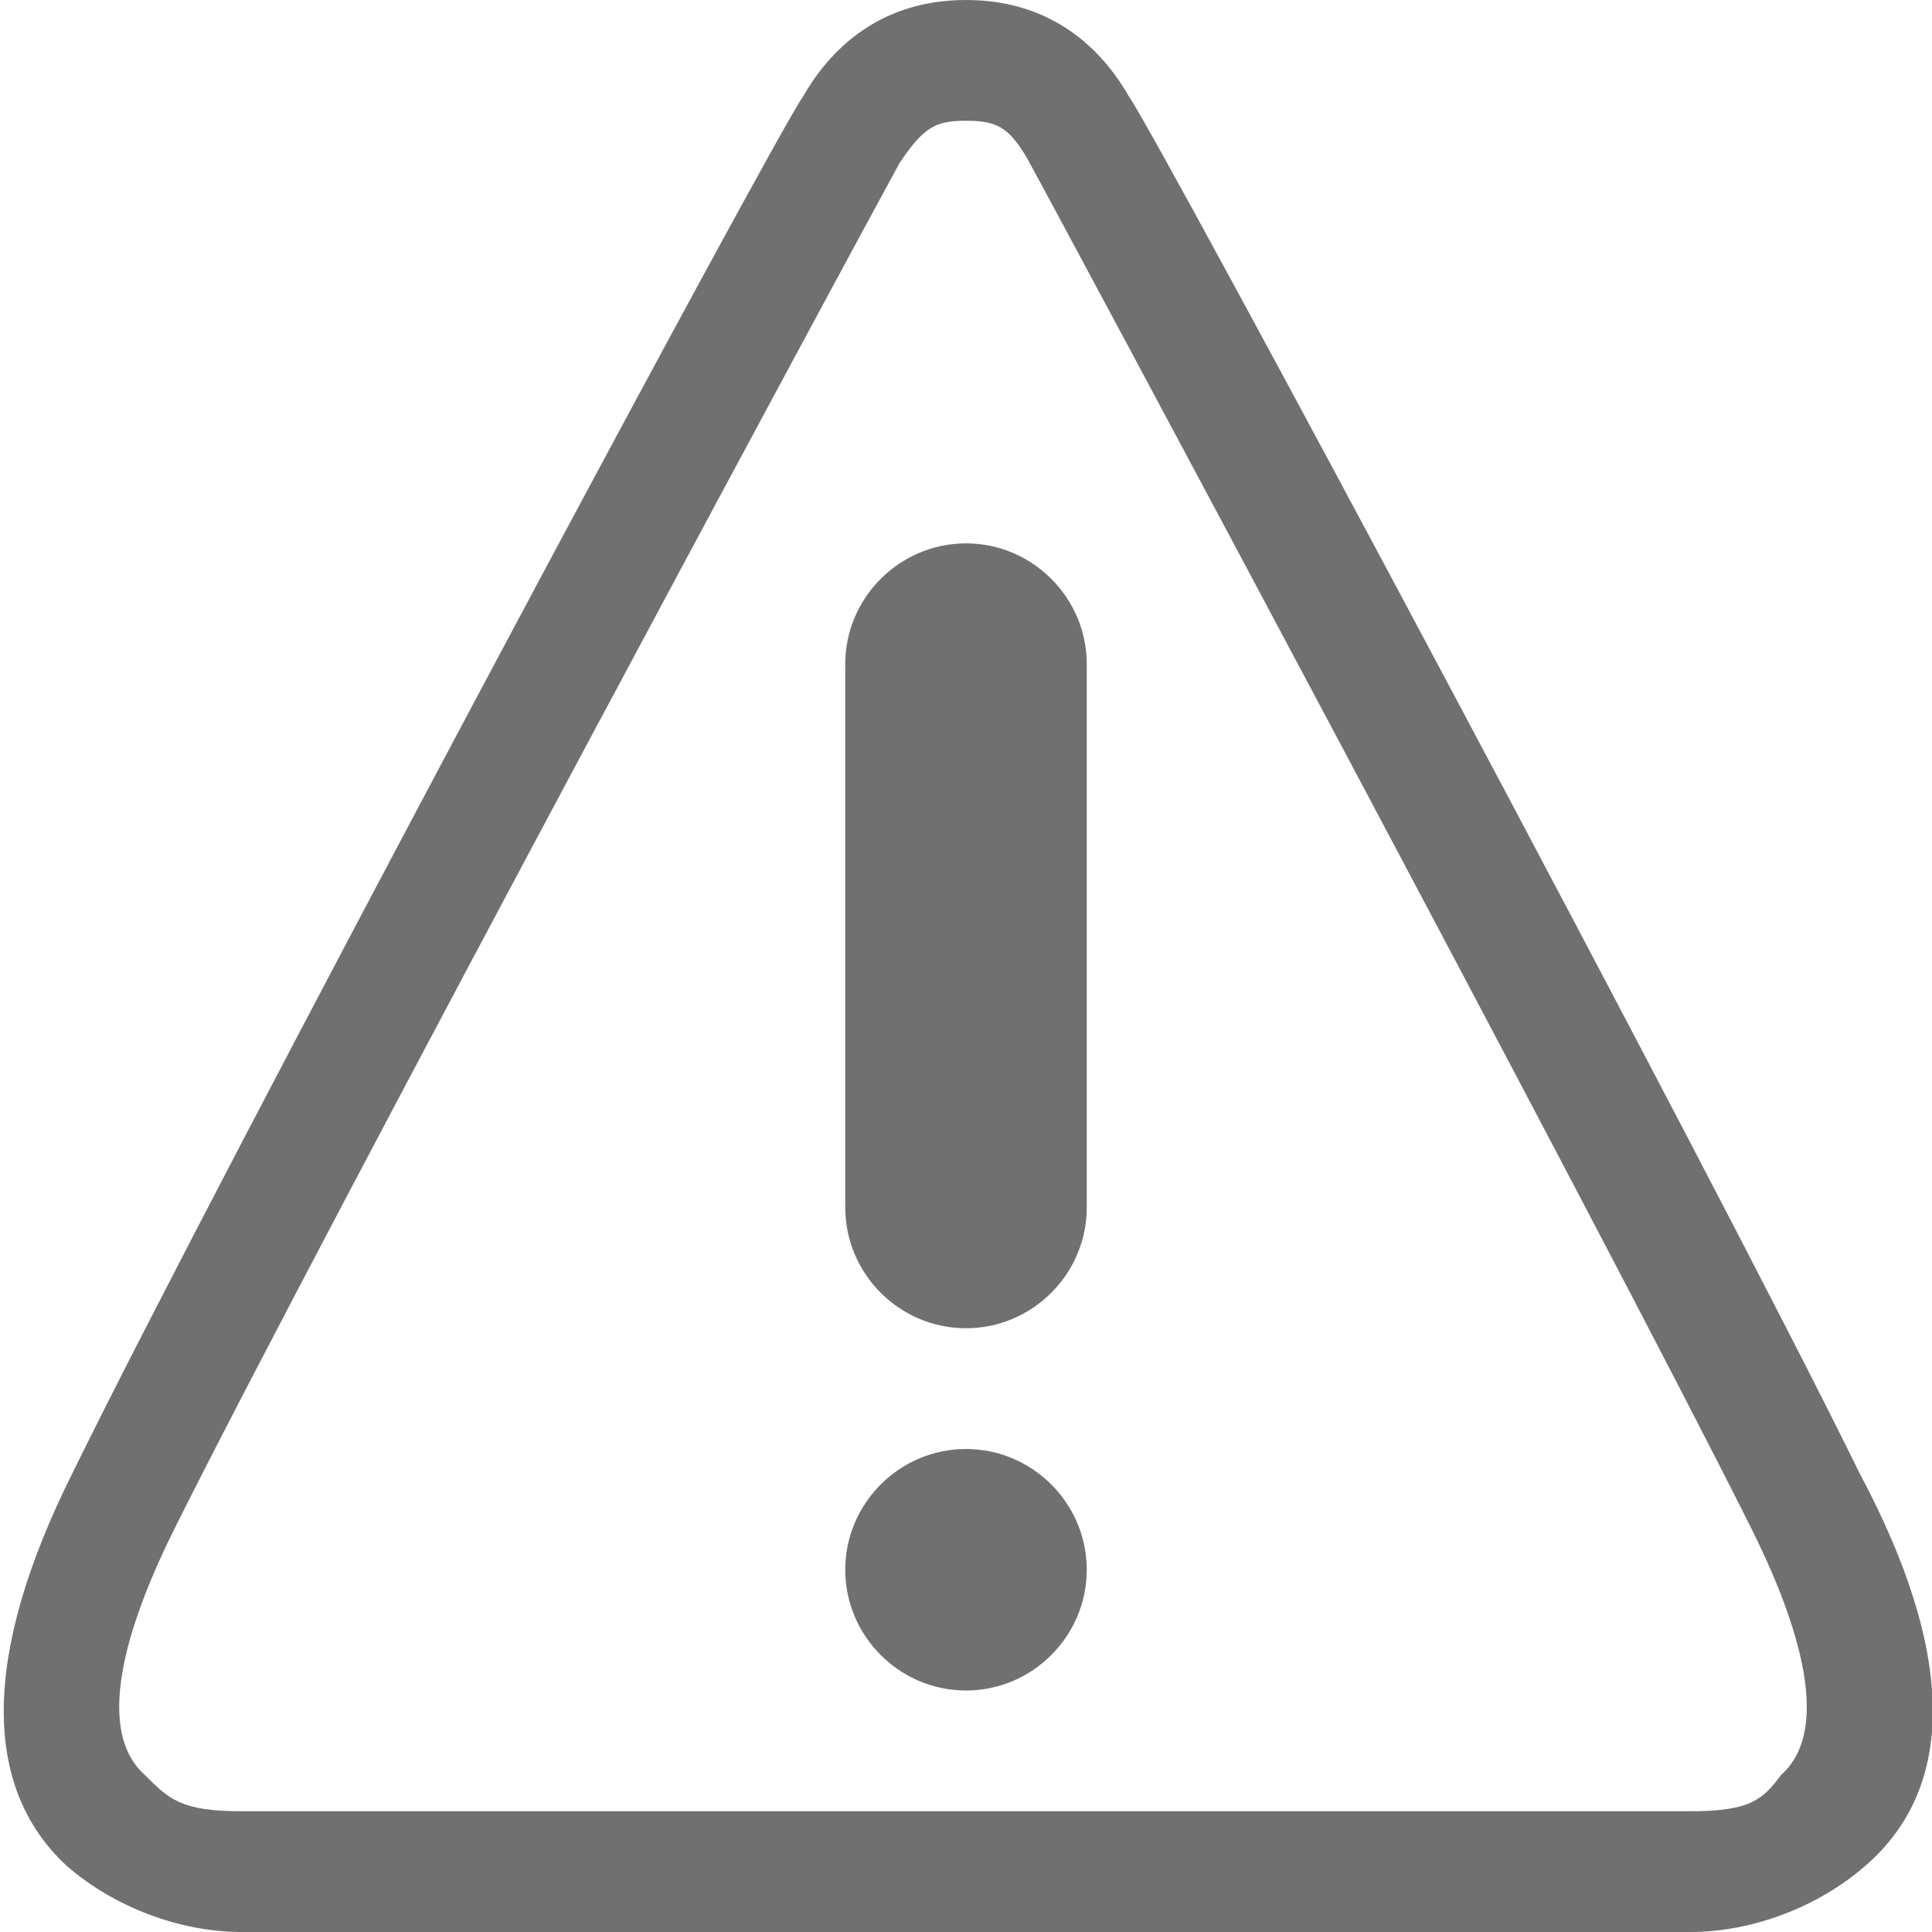
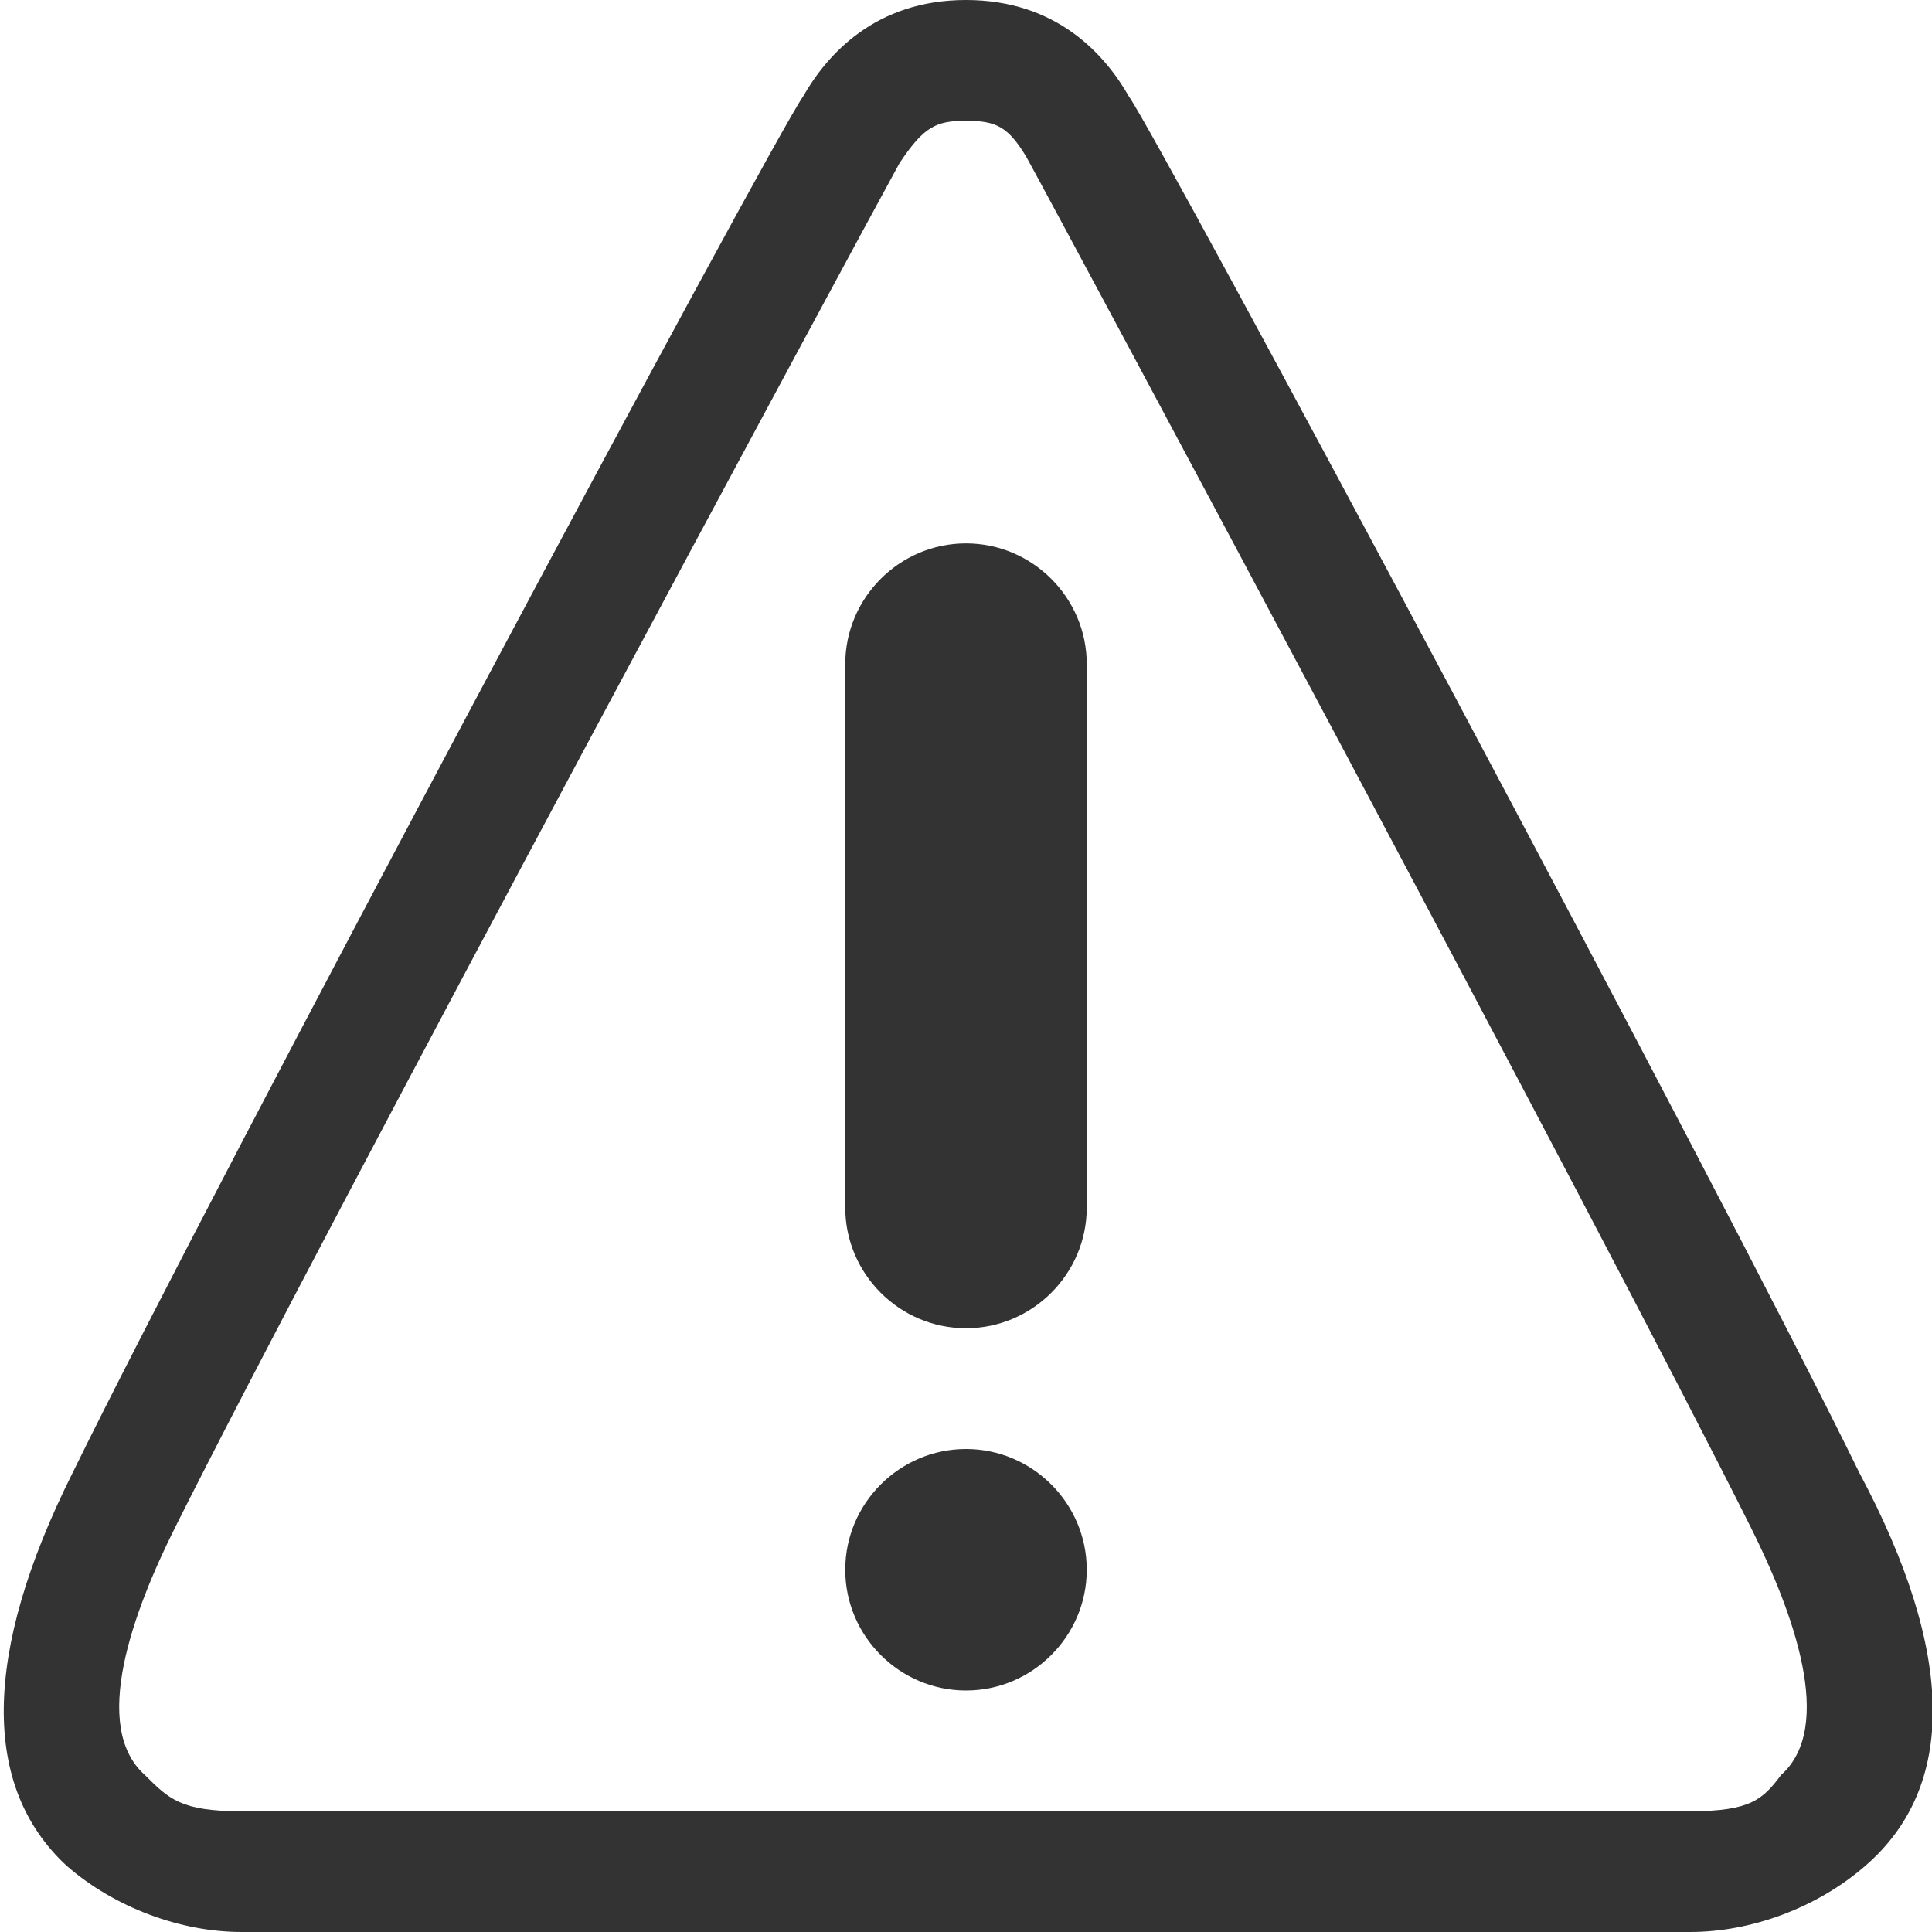
<svg xmlns="http://www.w3.org/2000/svg" version="1.1" width="32" height="32" viewBox="0 0 32 32">
-   <path fill="#707070" class="icons-background" d="M16 0c-1.5 0-2.3 0.9-2.7 1.6-0.5 0.7-9.7 17.9-12.1 22.8-1.5 3-1.5 5.2-0.1 6.5 0.8 0.7 1.9 1.1 2.9 1.1h24c1 0 2.1-0.4 2.9-1.1 1.5-1.3 1.5-3.5-0.1-6.5-2.4-4.9-11.6-22.1-12.1-22.8-0.4-0.7-1.2-1.6-2.7-1.6zM16 2c0.5 0 0.7 0.1 1 0.6 0.5 0.9 9.5 17.7 12 22.7 0.7 1.4 1.4 3.3 0.5 4.1-0.3 0.4-0.5 0.6-1.5 0.6h-24c-1 0-1.2-0.2-1.6-0.6-0.9-0.8-0.2-2.7 0.5-4.1 2.5-5 11.5-21.7 12-22.6 0.4-0.6 0.6-0.7 1.1-0.7zM16 9c1.1 0 2 0.9 2 2v9c0 1.1-0.9 2-2 2s-2-0.9-2-2v-9c0-1.1 0.9-2 2-2zM18 26c0 1.1-0.9 2-2 2s-2-0.9-2-2 0.9-2 2-2c1.1 0 2 0.9 2 2z" />
+   <path fill="#333" class="icons-background" d="M16 0c-1.5 0-2.3 0.9-2.7 1.6-0.5 0.7-9.7 17.9-12.1 22.8-1.5 3-1.5 5.2-0.1 6.5 0.8 0.7 1.9 1.1 2.9 1.1h24c1 0 2.1-0.4 2.9-1.1 1.5-1.3 1.5-3.5-0.1-6.5-2.4-4.9-11.6-22.1-12.1-22.8-0.4-0.7-1.2-1.6-2.7-1.6zM16 2c0.5 0 0.7 0.1 1 0.6 0.5 0.9 9.5 17.7 12 22.7 0.7 1.4 1.4 3.3 0.5 4.1-0.3 0.4-0.5 0.6-1.5 0.6h-24c-1 0-1.2-0.2-1.6-0.6-0.9-0.8-0.2-2.7 0.5-4.1 2.5-5 11.5-21.7 12-22.6 0.4-0.6 0.6-0.7 1.1-0.7zM16 9c1.1 0 2 0.9 2 2v9c0 1.1-0.9 2-2 2s-2-0.9-2-2v-9c0-1.1 0.9-2 2-2zM18 26c0 1.1-0.9 2-2 2s-2-0.9-2-2 0.9-2 2-2c1.1 0 2 0.9 2 2z" />
</svg>
